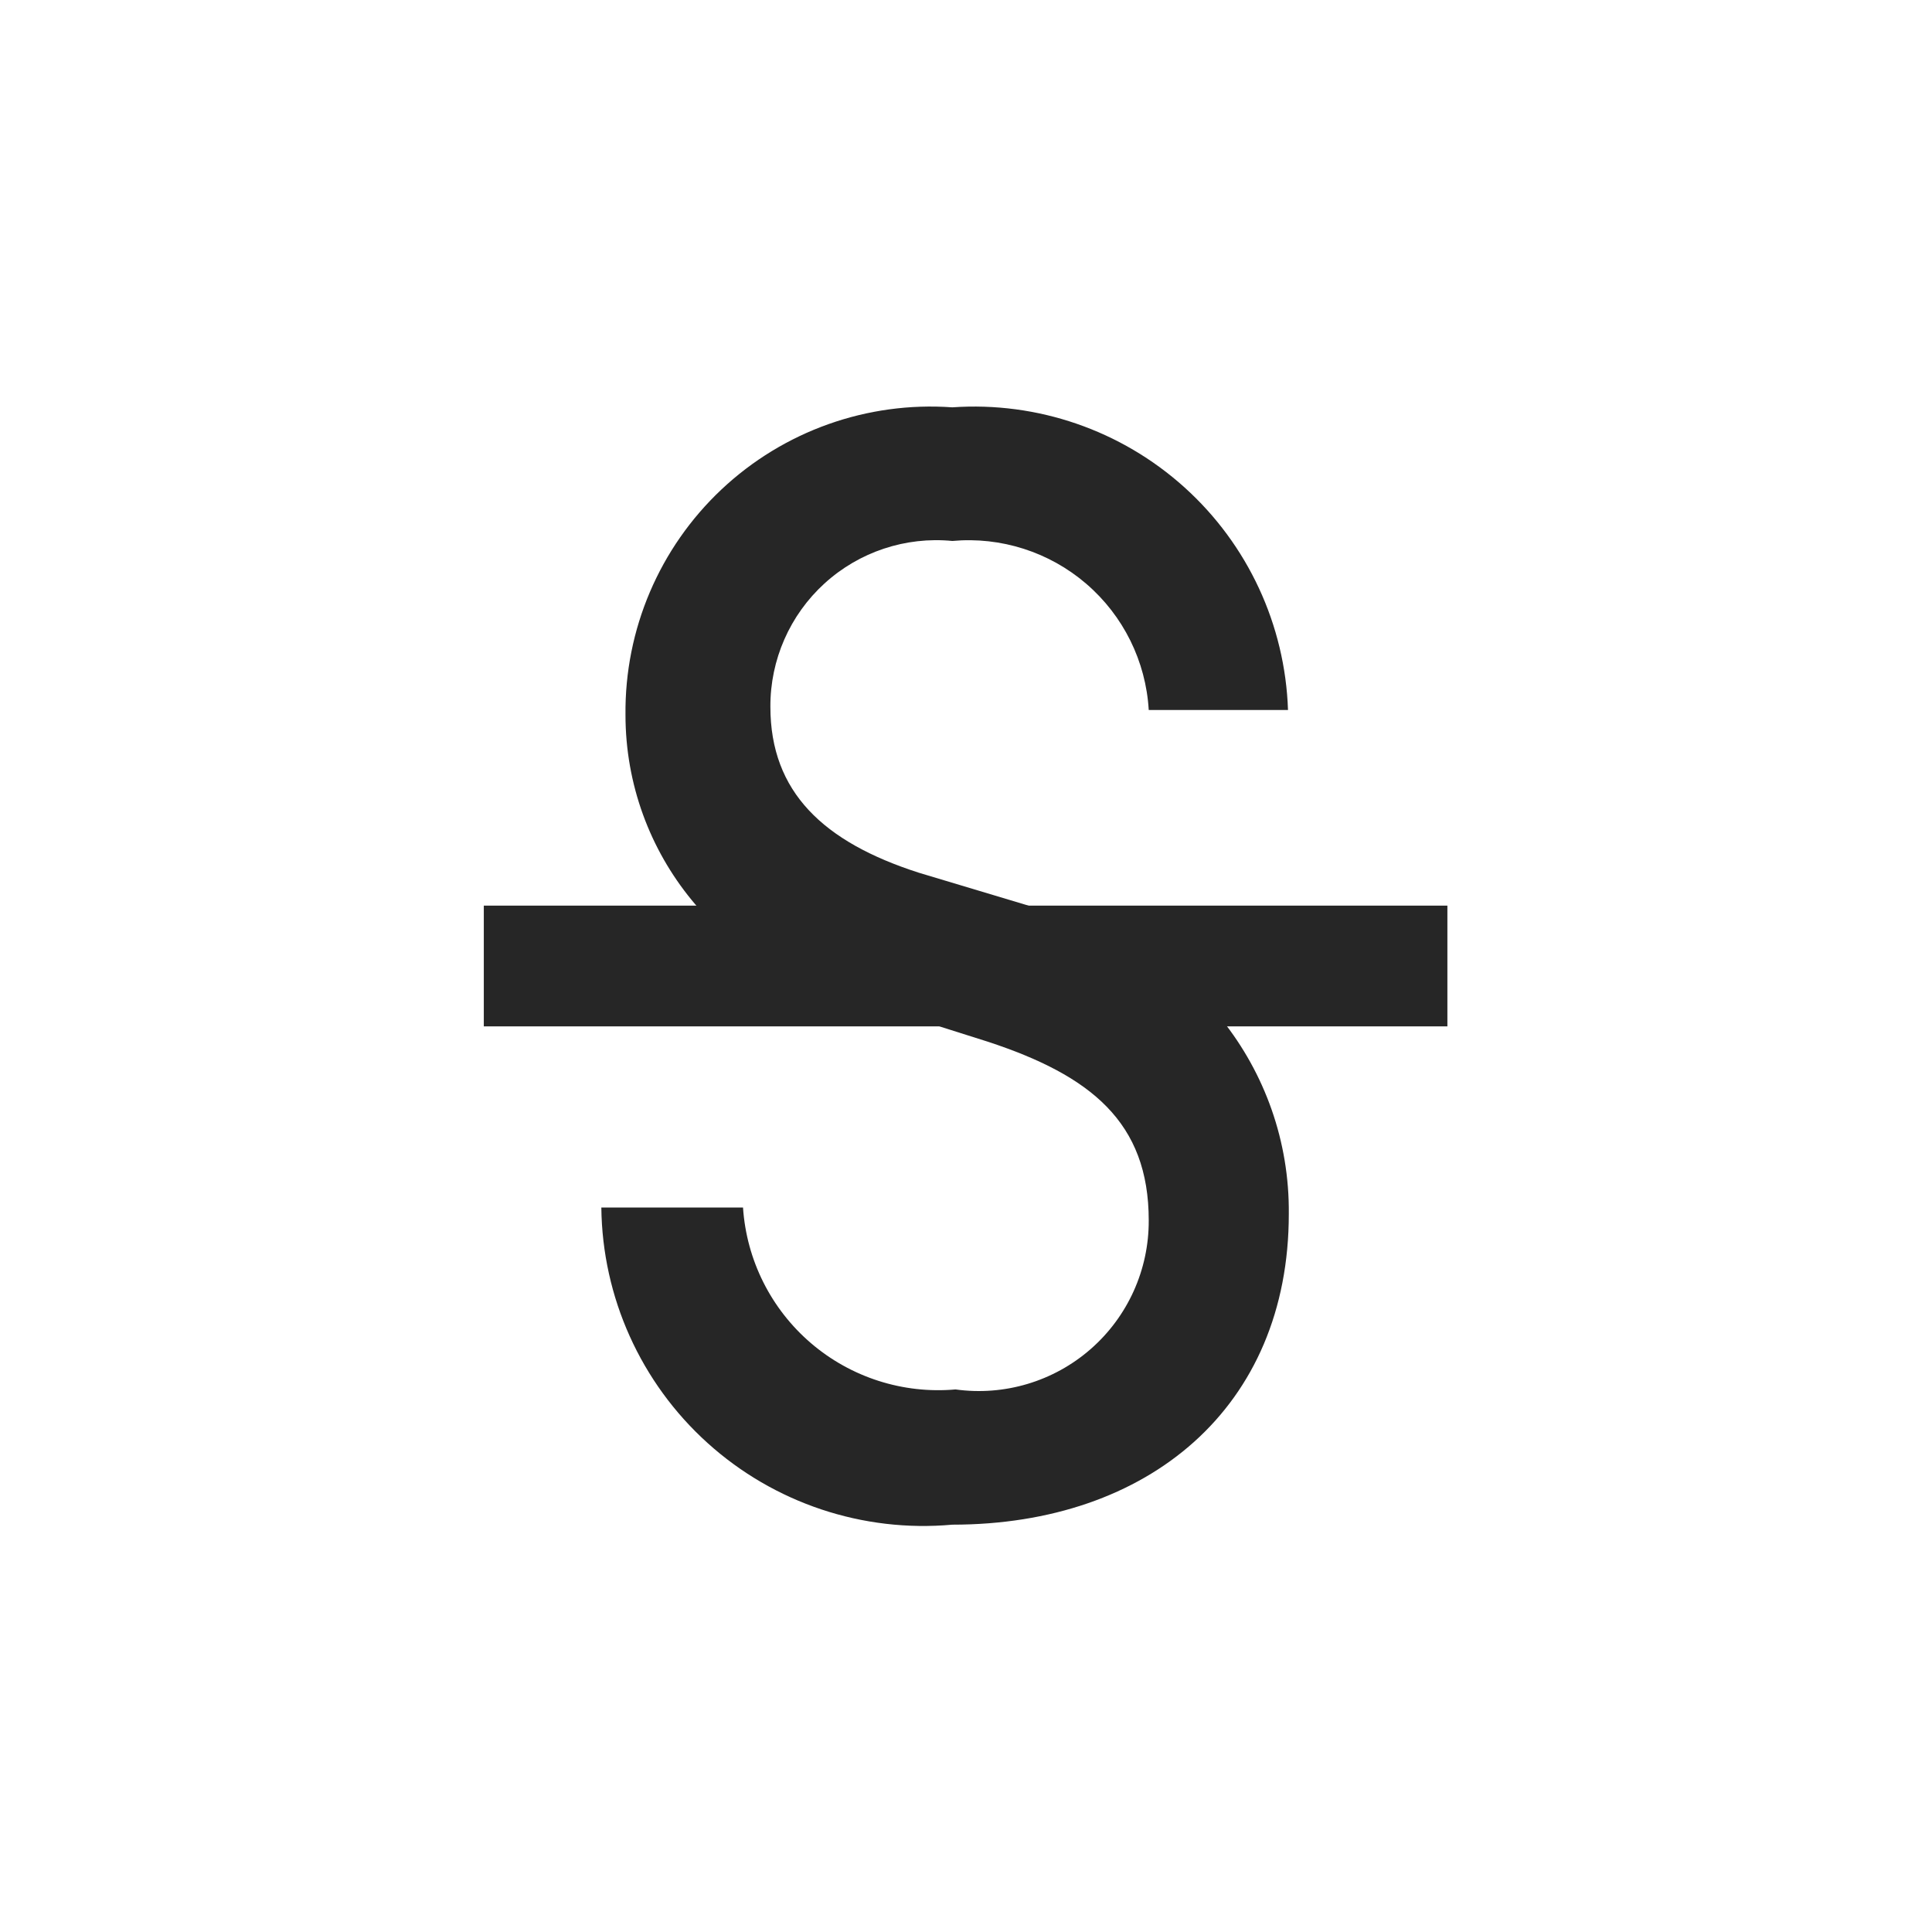
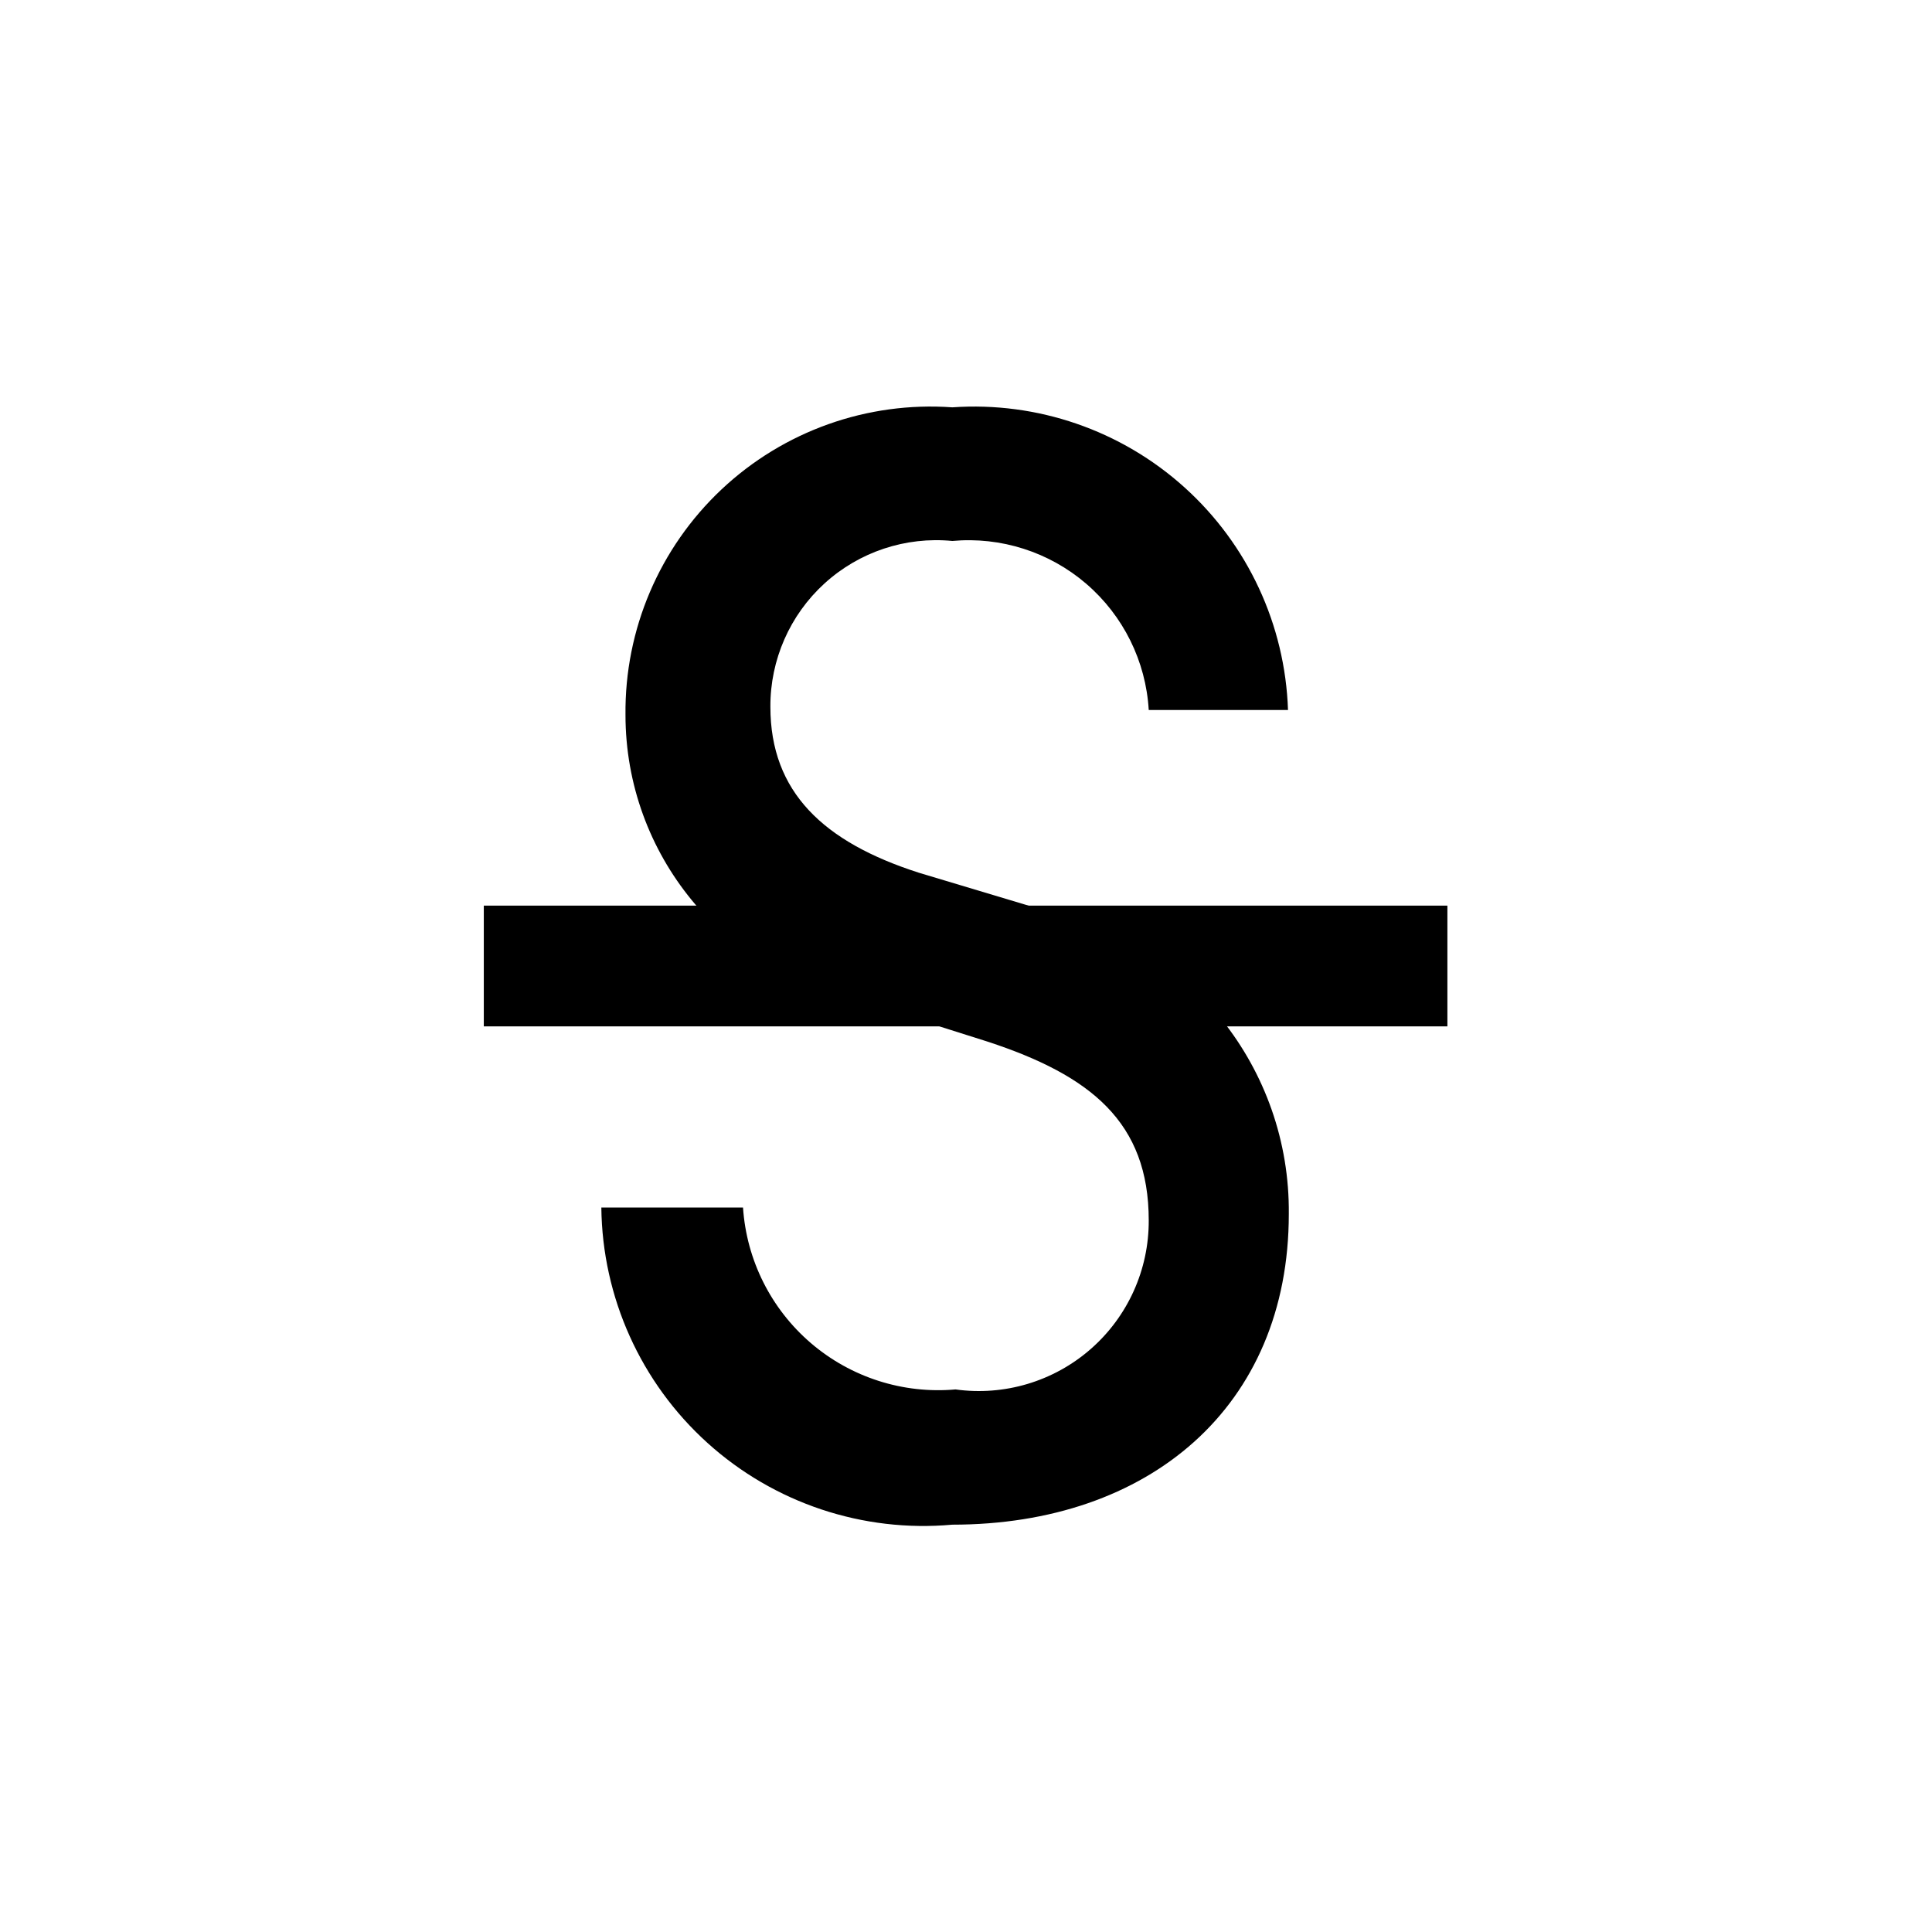
<svg xmlns="http://www.w3.org/2000/svg" id="Ebene_1" data-name="Ebene 1" viewBox="0 0 24 24">
-   <defs>
-     <style>.cls-1{fill:#262626;}</style>
-   </defs>
+   <defs />
  <path class="cls-1" d="M7.47,15H9.23a2.43,2.43,0,0,0,2.64,2.26,2.11,2.11,0,0,0,2.4-2.1c0-1.22-.72-1.8-2-2.22l-1.58-.5A3.63,3.63,0,0,1,7.77,8.88a3.79,3.79,0,0,1,4.06-3.82A3.9,3.9,0,0,1,16,8.82H14.27a2.24,2.24,0,0,0-2.44-2.1A2.06,2.06,0,0,0,9.57,8.78c0,1.06.66,1.68,1.84,2.06l1.6.48a3.81,3.81,0,0,1,3,3.76c0,2.4-1.74,3.86-4.18,3.86A4,4,0,0,1,7.47,15Z" />
  <rect class="cls-1" x="6.01" y="11.25" width="11.97" height="1.5" />
</svg>
